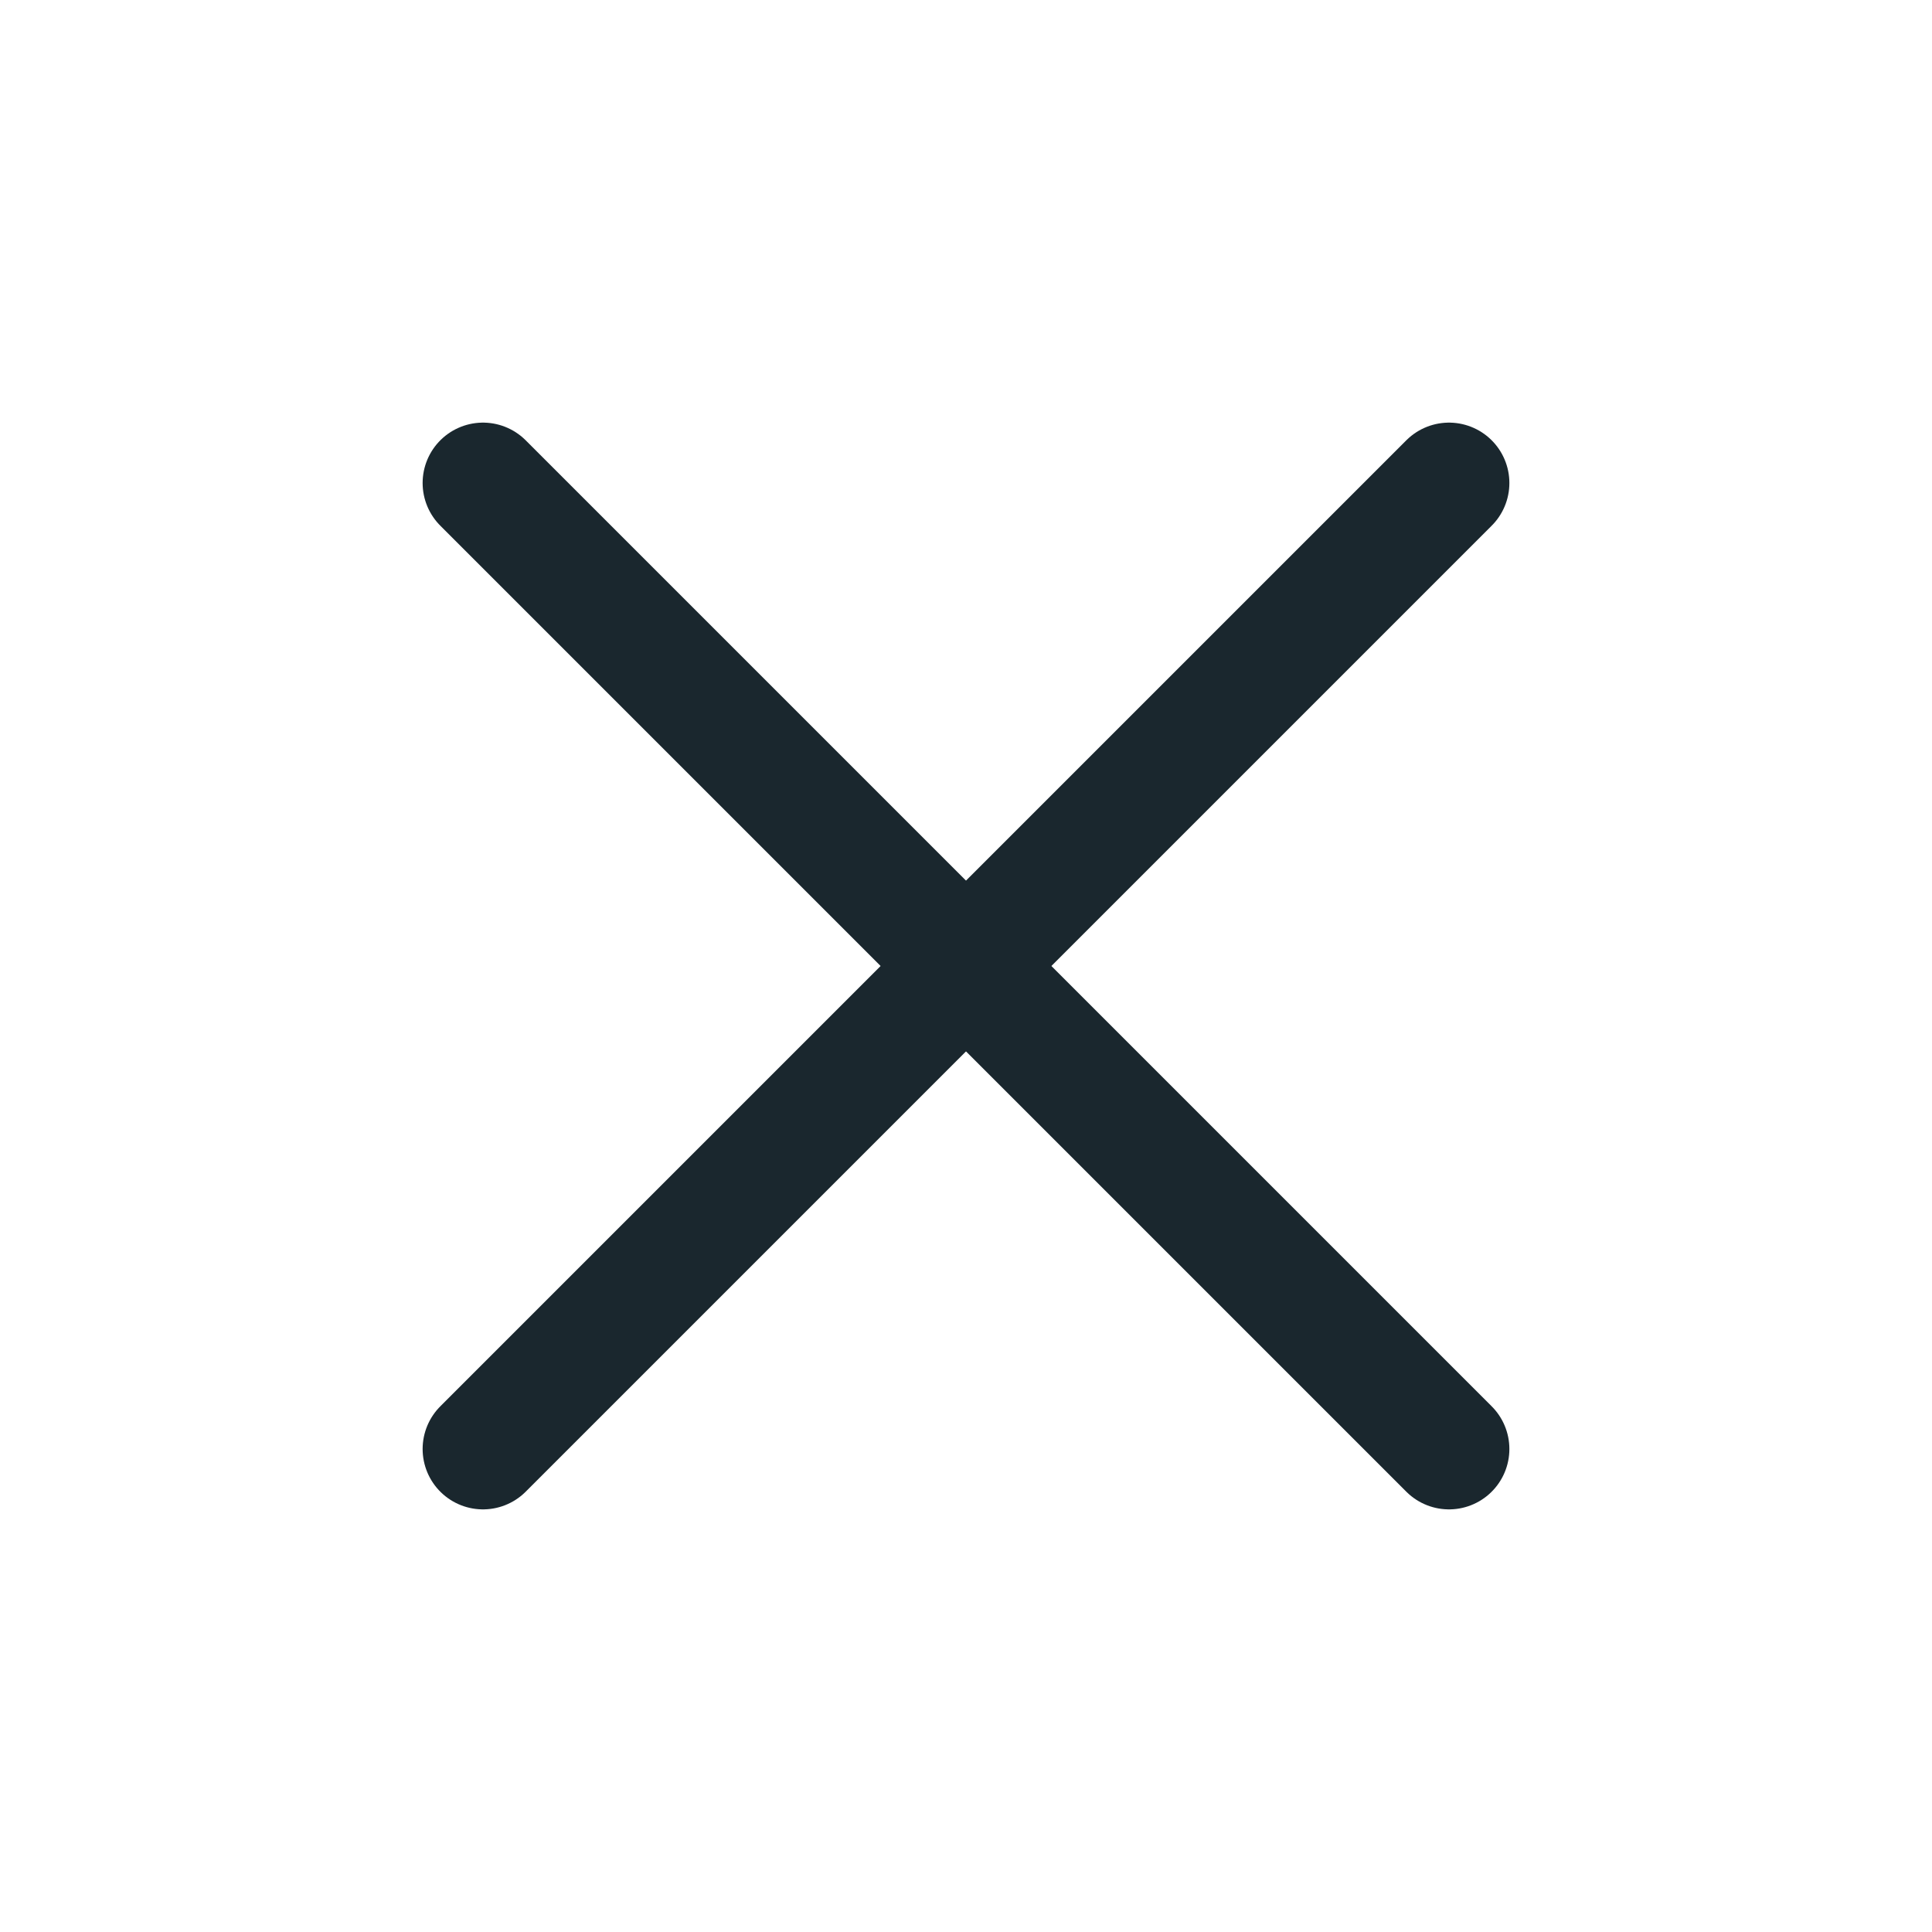
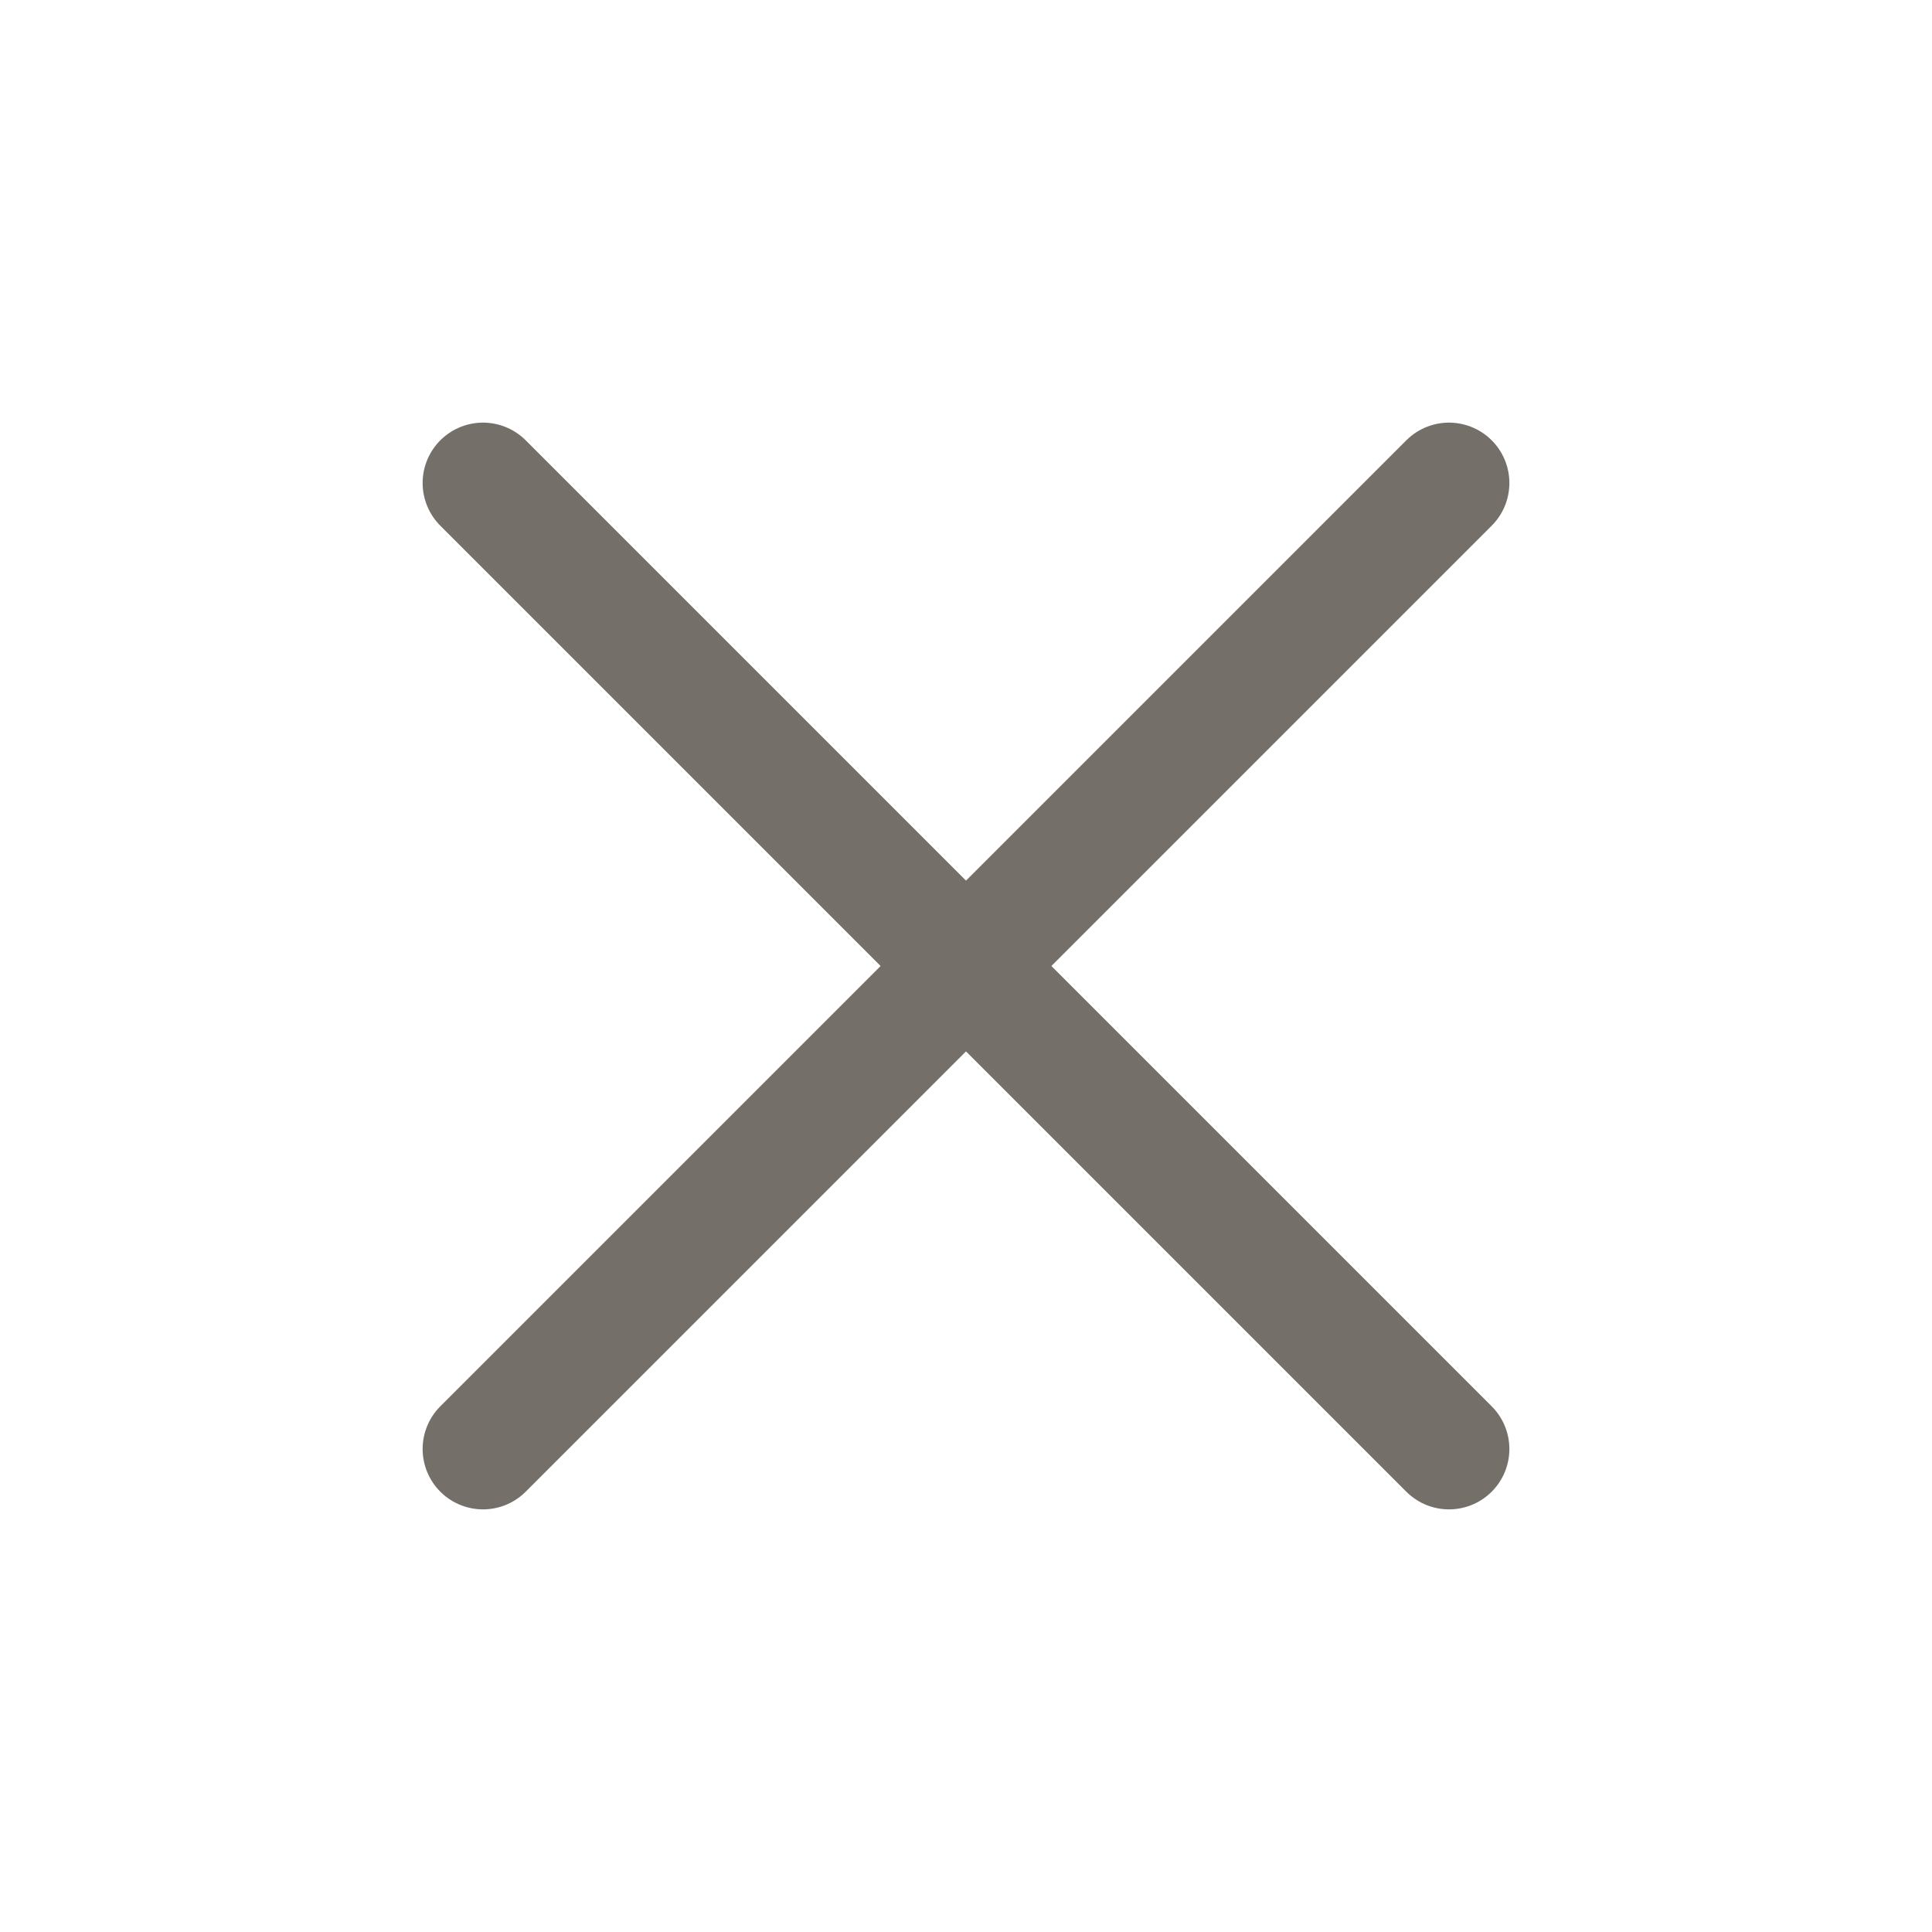
<svg xmlns="http://www.w3.org/2000/svg" viewBox="0 0 24 24" width="24" height="24" fill="none">
  <rect id="close" width="24" height="24" x="0" y="0" />
-   <path id="Vector" d="M18 6L6 18" stroke="rgb(26, 39, 46)" stroke-linecap="round" stroke-linejoin="round" stroke-width="1.5" />
-   <path id="Vector" d="M6 6L18 18" stroke="rgb(26, 39, 46)" stroke-linecap="round" stroke-linejoin="round" stroke-width="1.5" />
+   <path id="Vector" d="M18 6L6 18" stroke="rgb(117, 111, 106)" stroke-linecap="round" stroke-linejoin="round" stroke-width="1.5" />
+   <path id="Vector" d="M6 6L18 18" stroke="rgb(117, 111, 106)" stroke-linecap="round" stroke-linejoin="round" stroke-width="1.5" />
</svg>
